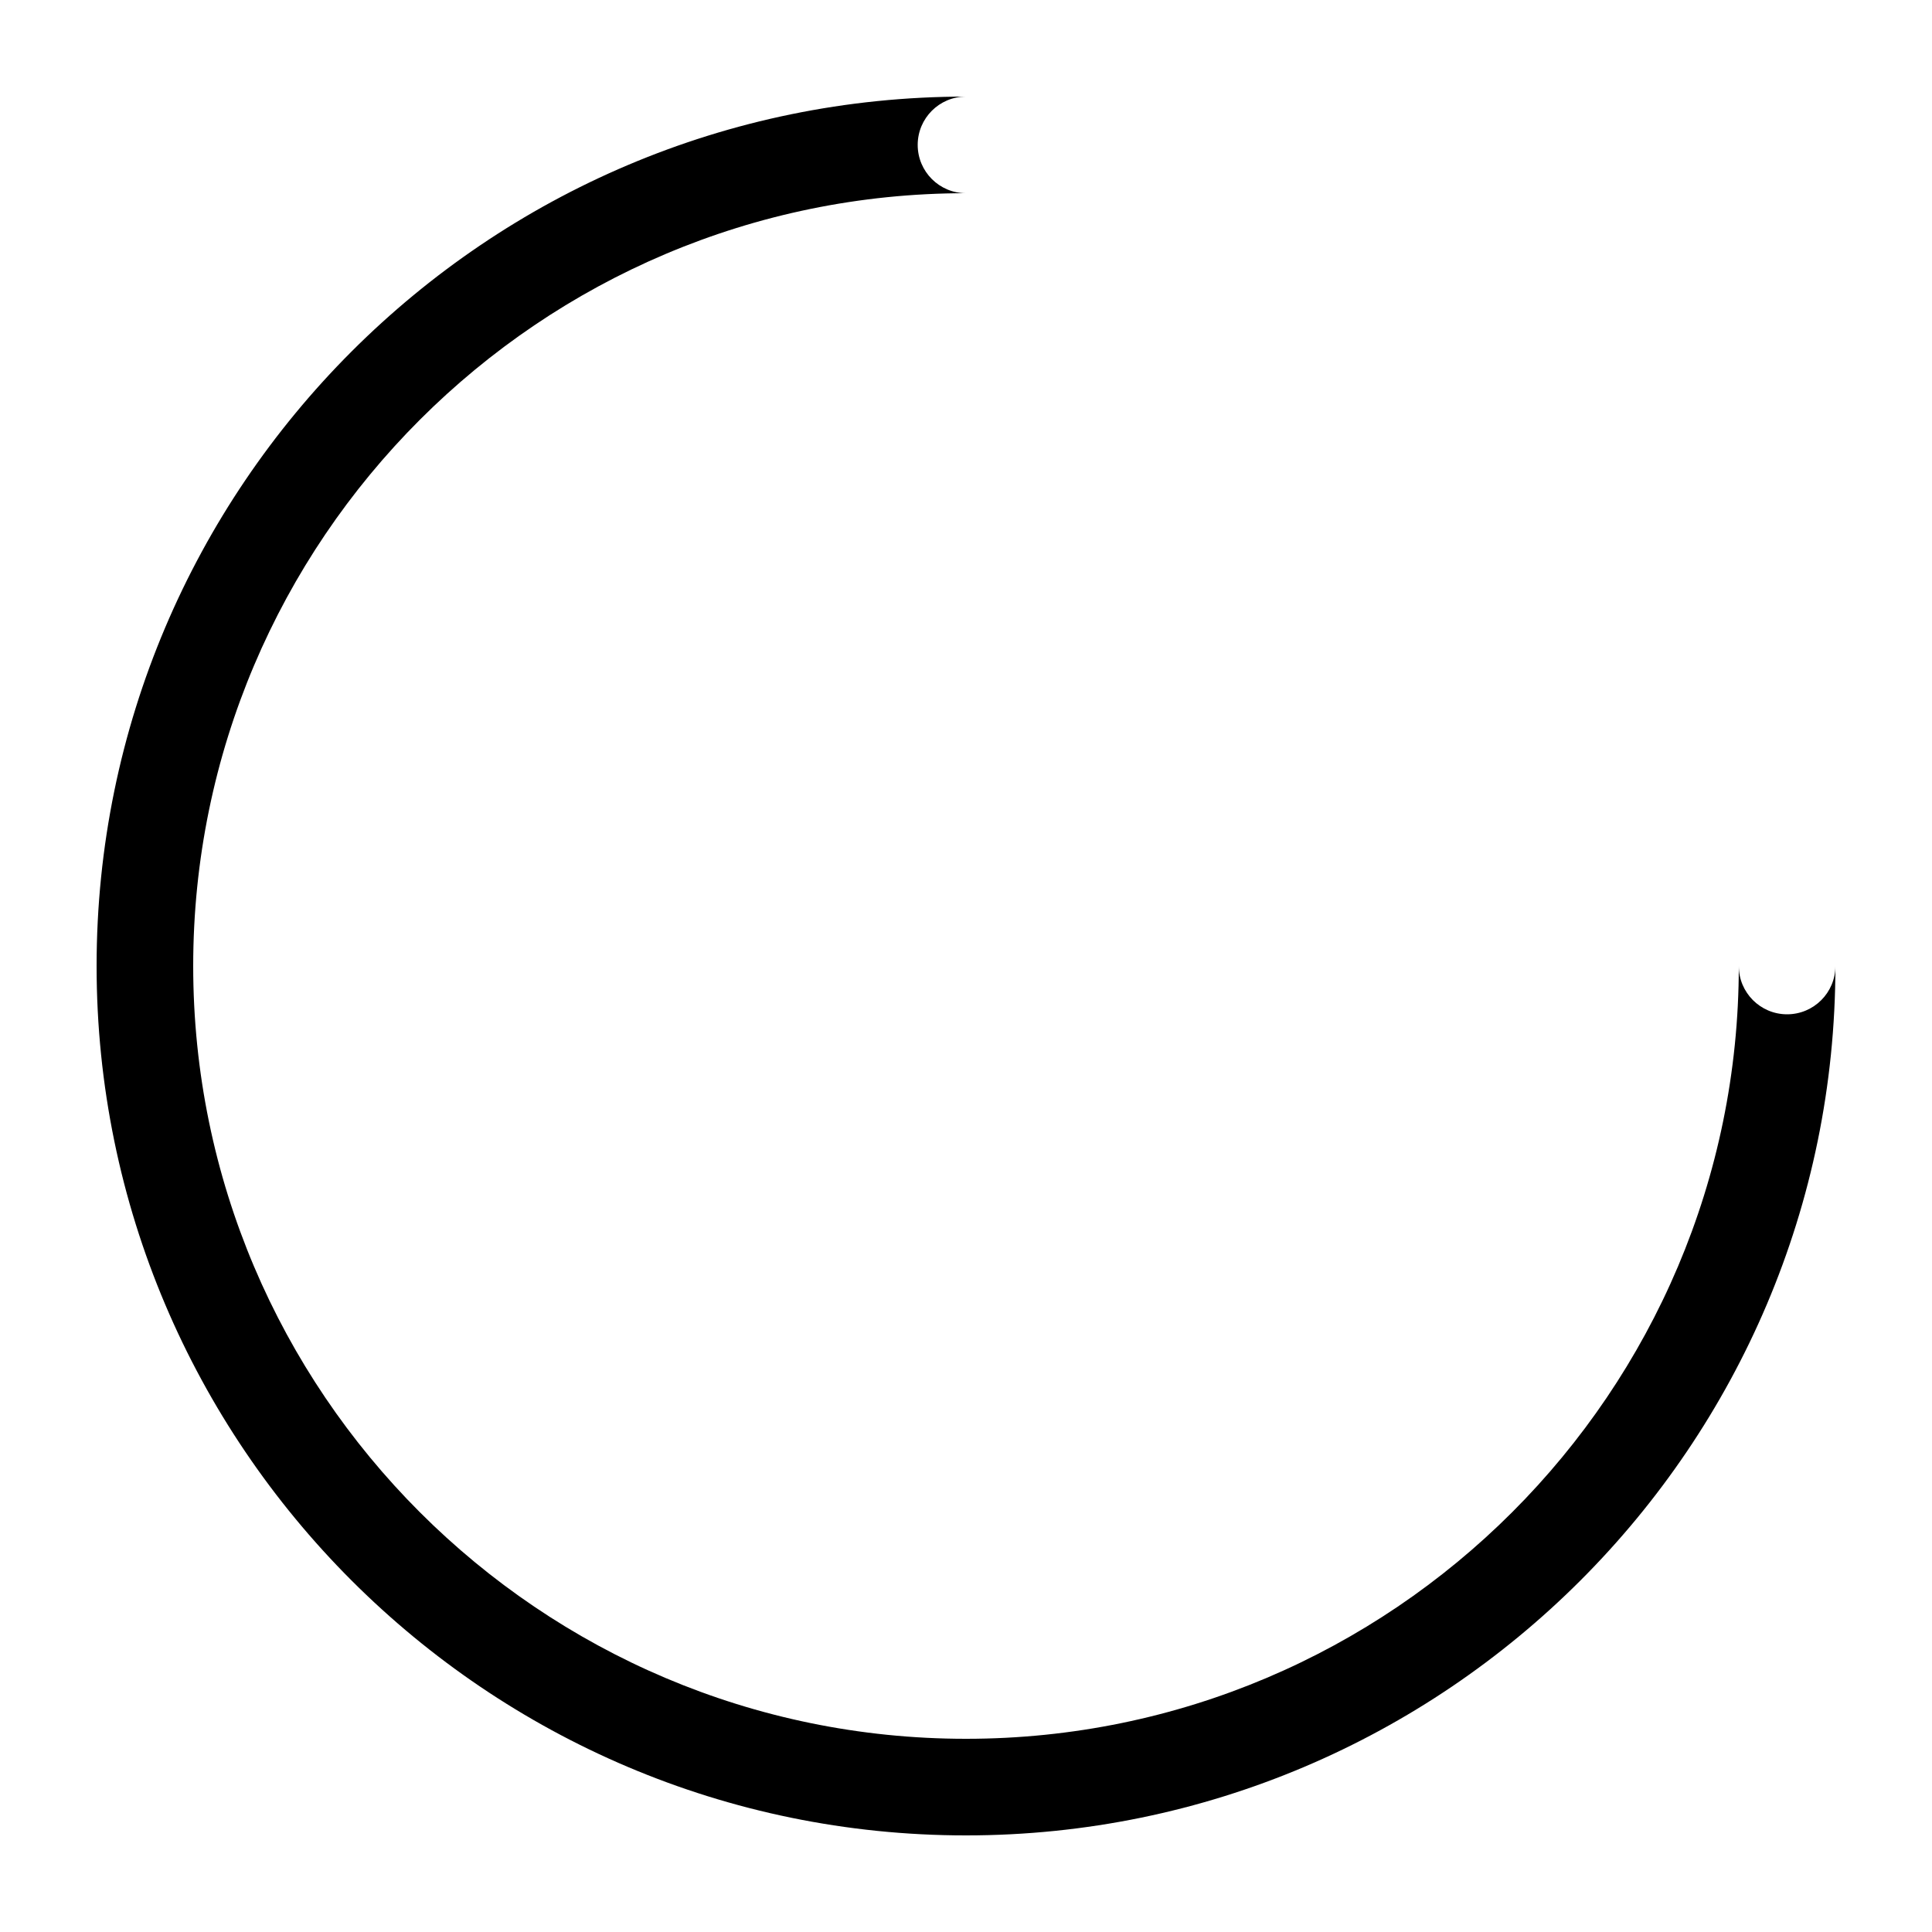
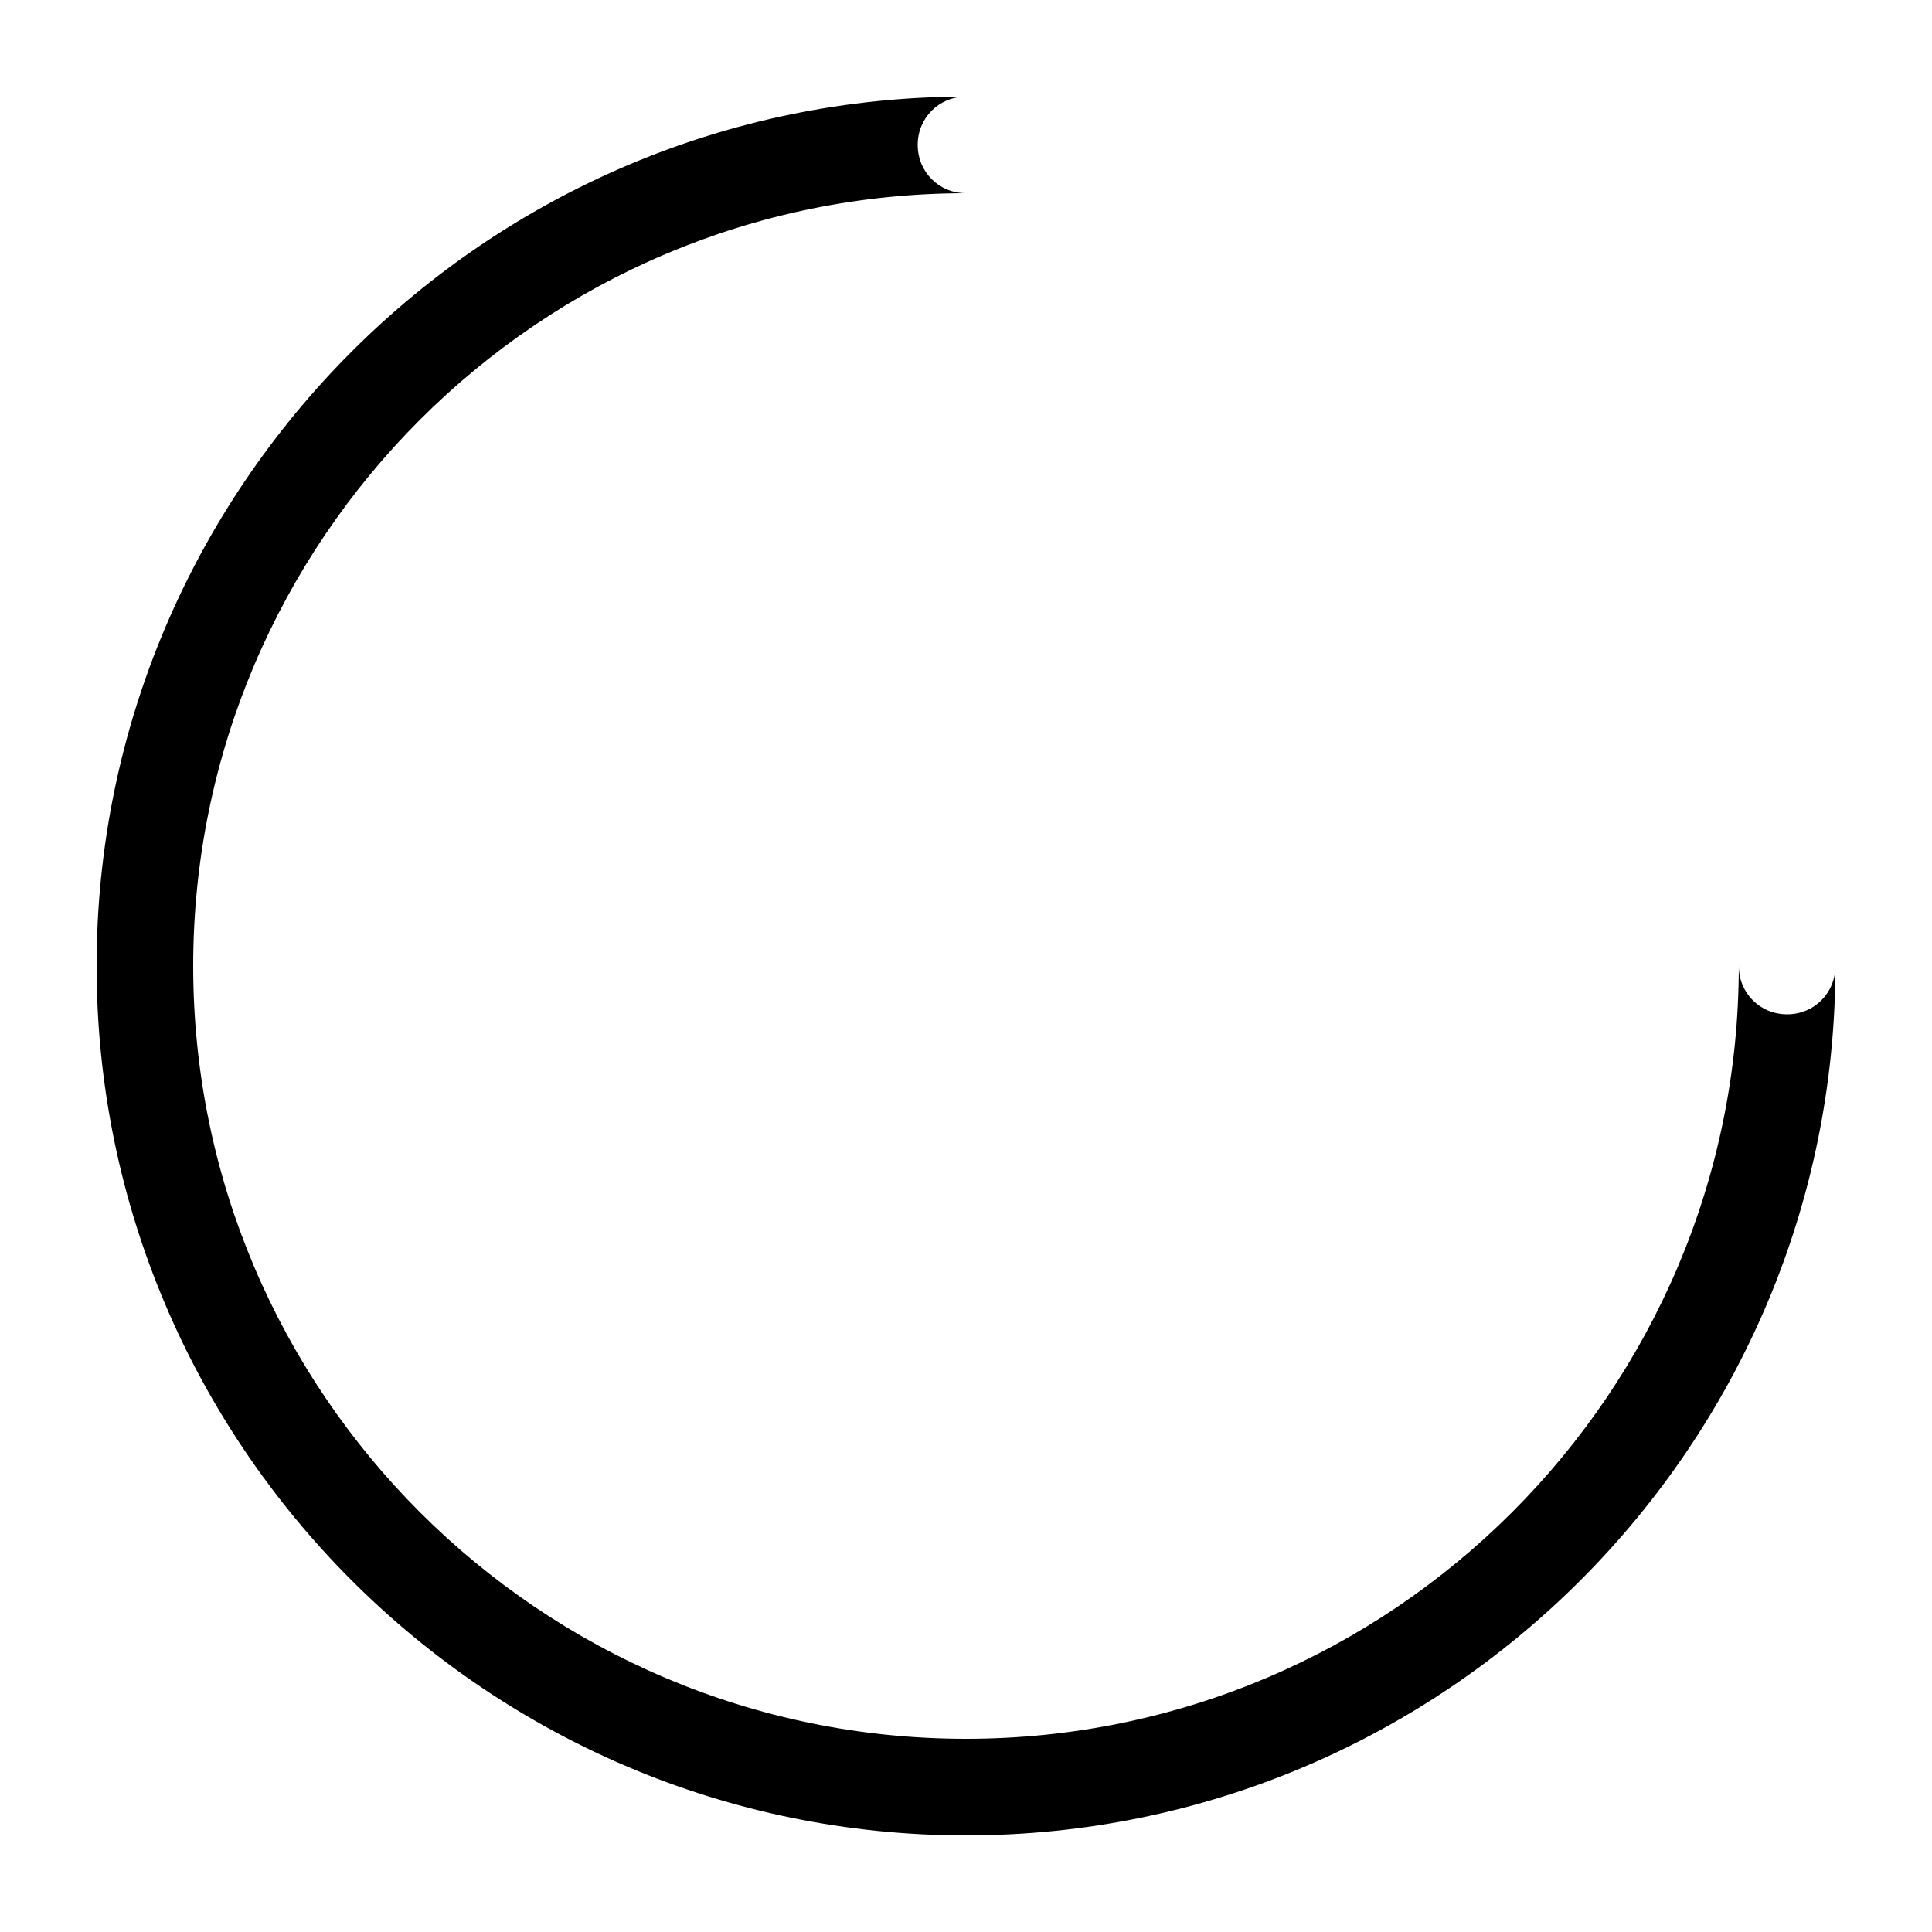
<svg xmlns="http://www.w3.org/2000/svg" width="20" height="20" viewBox="0 0 20 20">
-   <path d="M18.5 10.5a.5.5 0 0 1-.5-.5c0 4.411-3.589 8-8 8s-8-3.589-8-8 3.589-8 8-8a.5.5 0 0 1 0-1c-4.962 0-9 4.037-9 9s4.038 9 9 9 9-4.037 9-9a.5.5 0 0 1-.5.5" fill-rule="evenodd" />
+   <path d="M18.5 10.5c-.28 0-.5-.22-.5-.5 0 4.41-3.59 8-8 8s-8-3.59-8-8 3.59-8 8-8c-.28 0-.5-.22-.5-.5s.22-.5.5-.5c-4.96 0-9 4.04-9 9s4.04 9 9 9 9-4.04 9-9c0 .28-.22.5-.5.5" fill-rule="evenodd" />
</svg>
